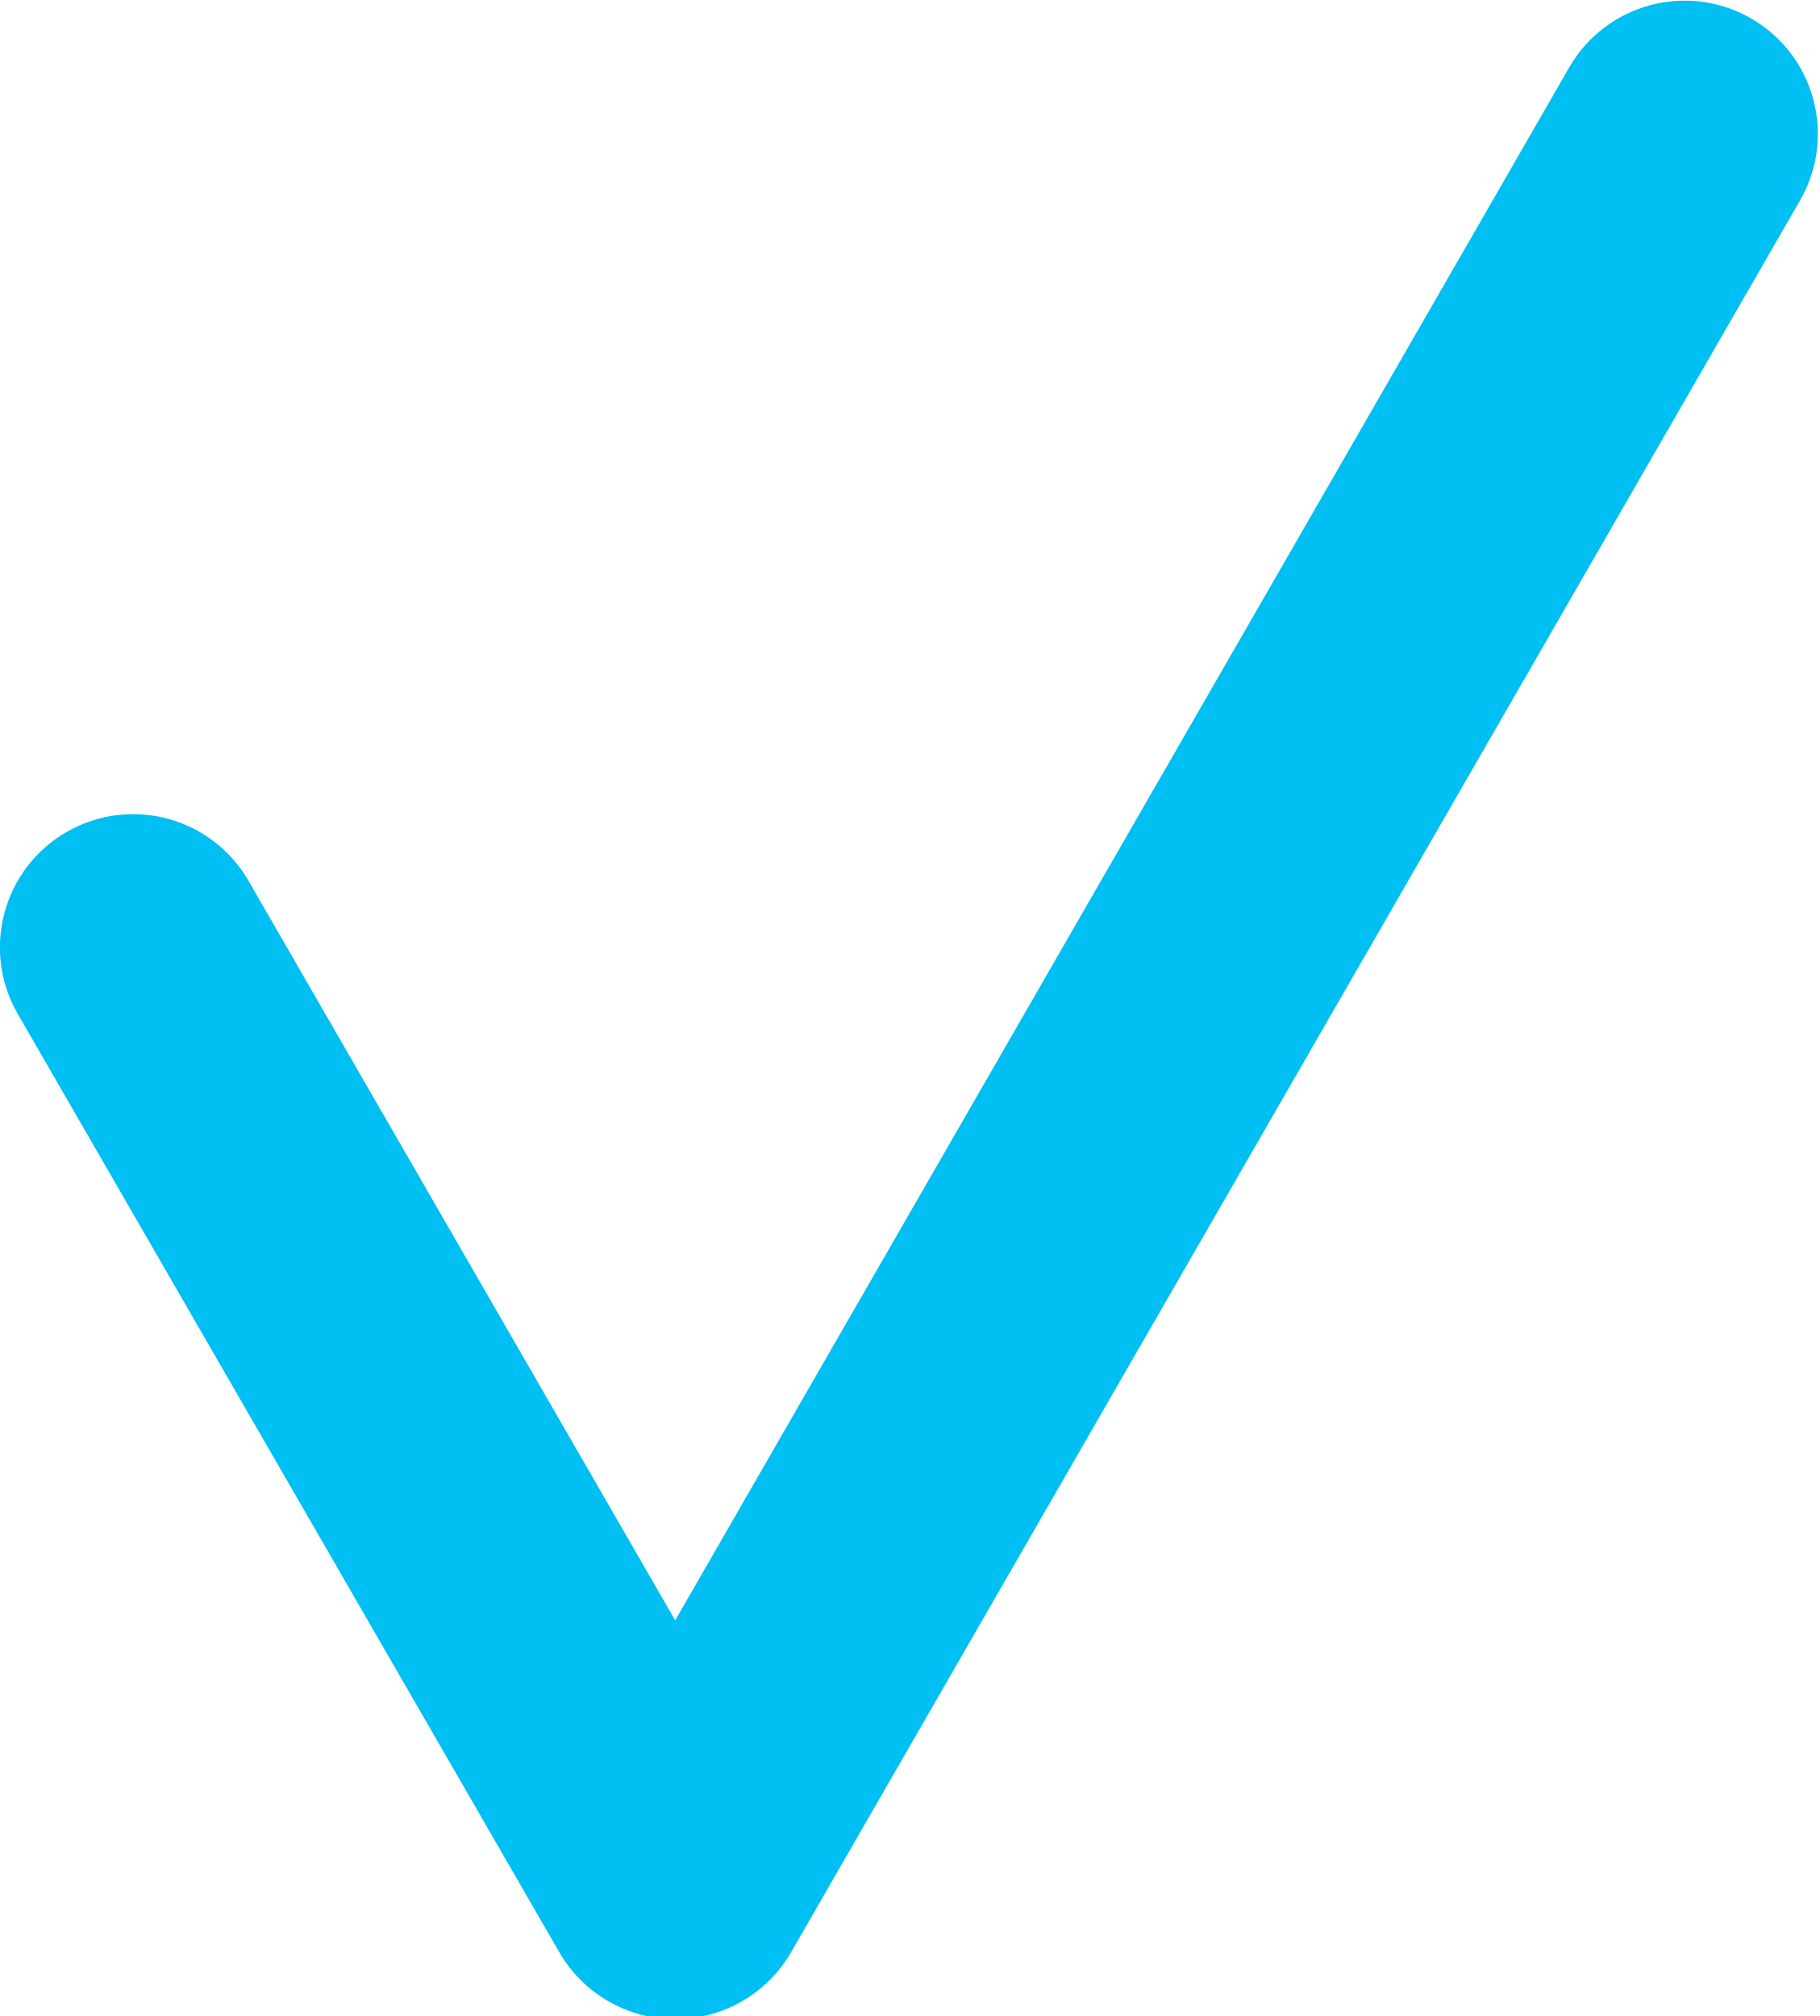
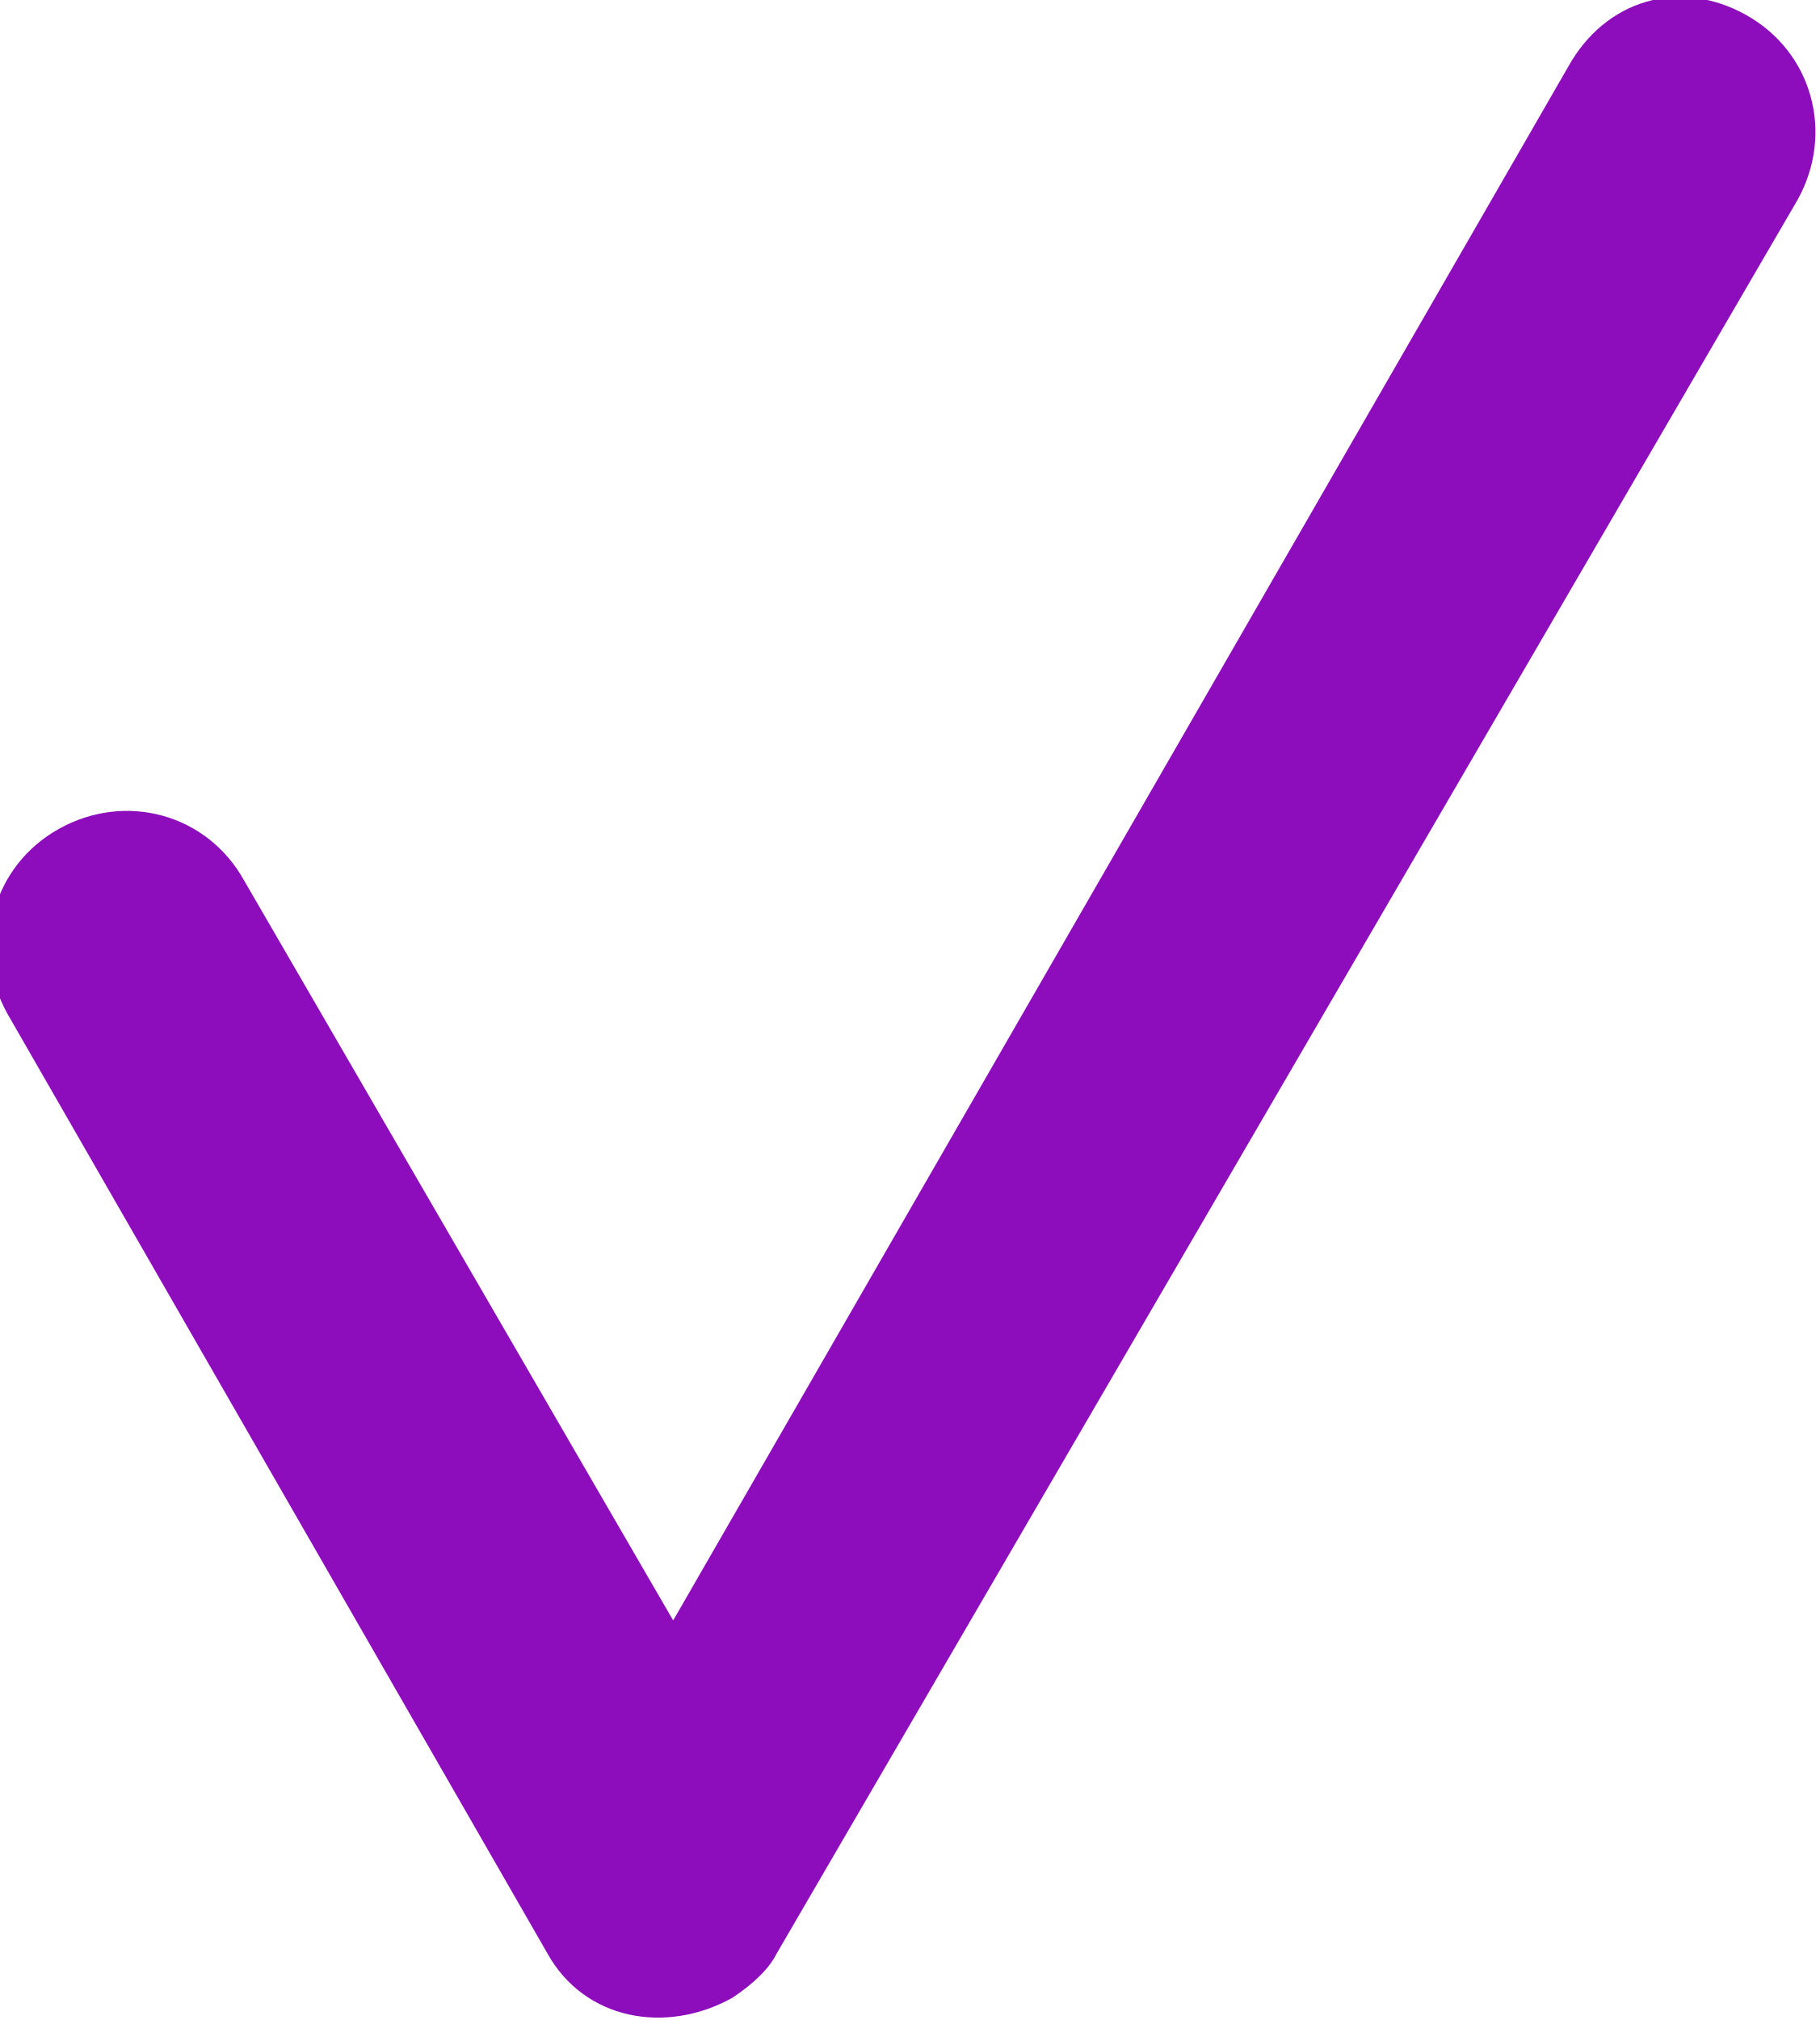
- <svg xmlns="http://www.w3.org/2000/svg" viewBox="0 0 24.61 27.26">
-   <defs>
-     <style>.cls-1{fill:#00bff2;}</style>
-   </defs>
-   <g id="Camada_2" data-name="Camada 2">
-     <g id="Camada_3" data-name="Camada 3">
-       <path class="cls-1" d="M21.22.91l-12.09,21-5.77-10a1.8,1.8,0,0,0-3.12,1.8l7.33,12.7a1.81,1.81,0,0,0,3.12,0L24.34,2.71A1.8,1.8,0,0,0,21.22.91Z" />
-     </g>
-   </g>
+ <svg xmlns="http://www.w3.org/2000/svg" version="1.1" id="Camada_1" x="0px" y="0px" viewBox="0 0 24.6 27.3" style="enable-background:new 0 0 24.6 27.3;" xml:space="preserve">
+   <style type="text/css">
+ 	.st0{fill:#8D0DBC;}
+ </style>
+   <path class="st0" d="M21.2,0.9l-12.1,21l-5.8-10c-0.5-0.9-1.6-1.2-2.5-0.7s-1.2,1.6-0.7,2.5l7.3,12.7c0.5,0.9,1.6,1.1,2.5,0.6  c0.3-0.2,0.5-0.4,0.6-0.6L24.3,2.7c0.5-0.9,0.2-2-0.7-2.5S21.7,0,21.2,0.9L21.2,0.9z" />
</svg>
